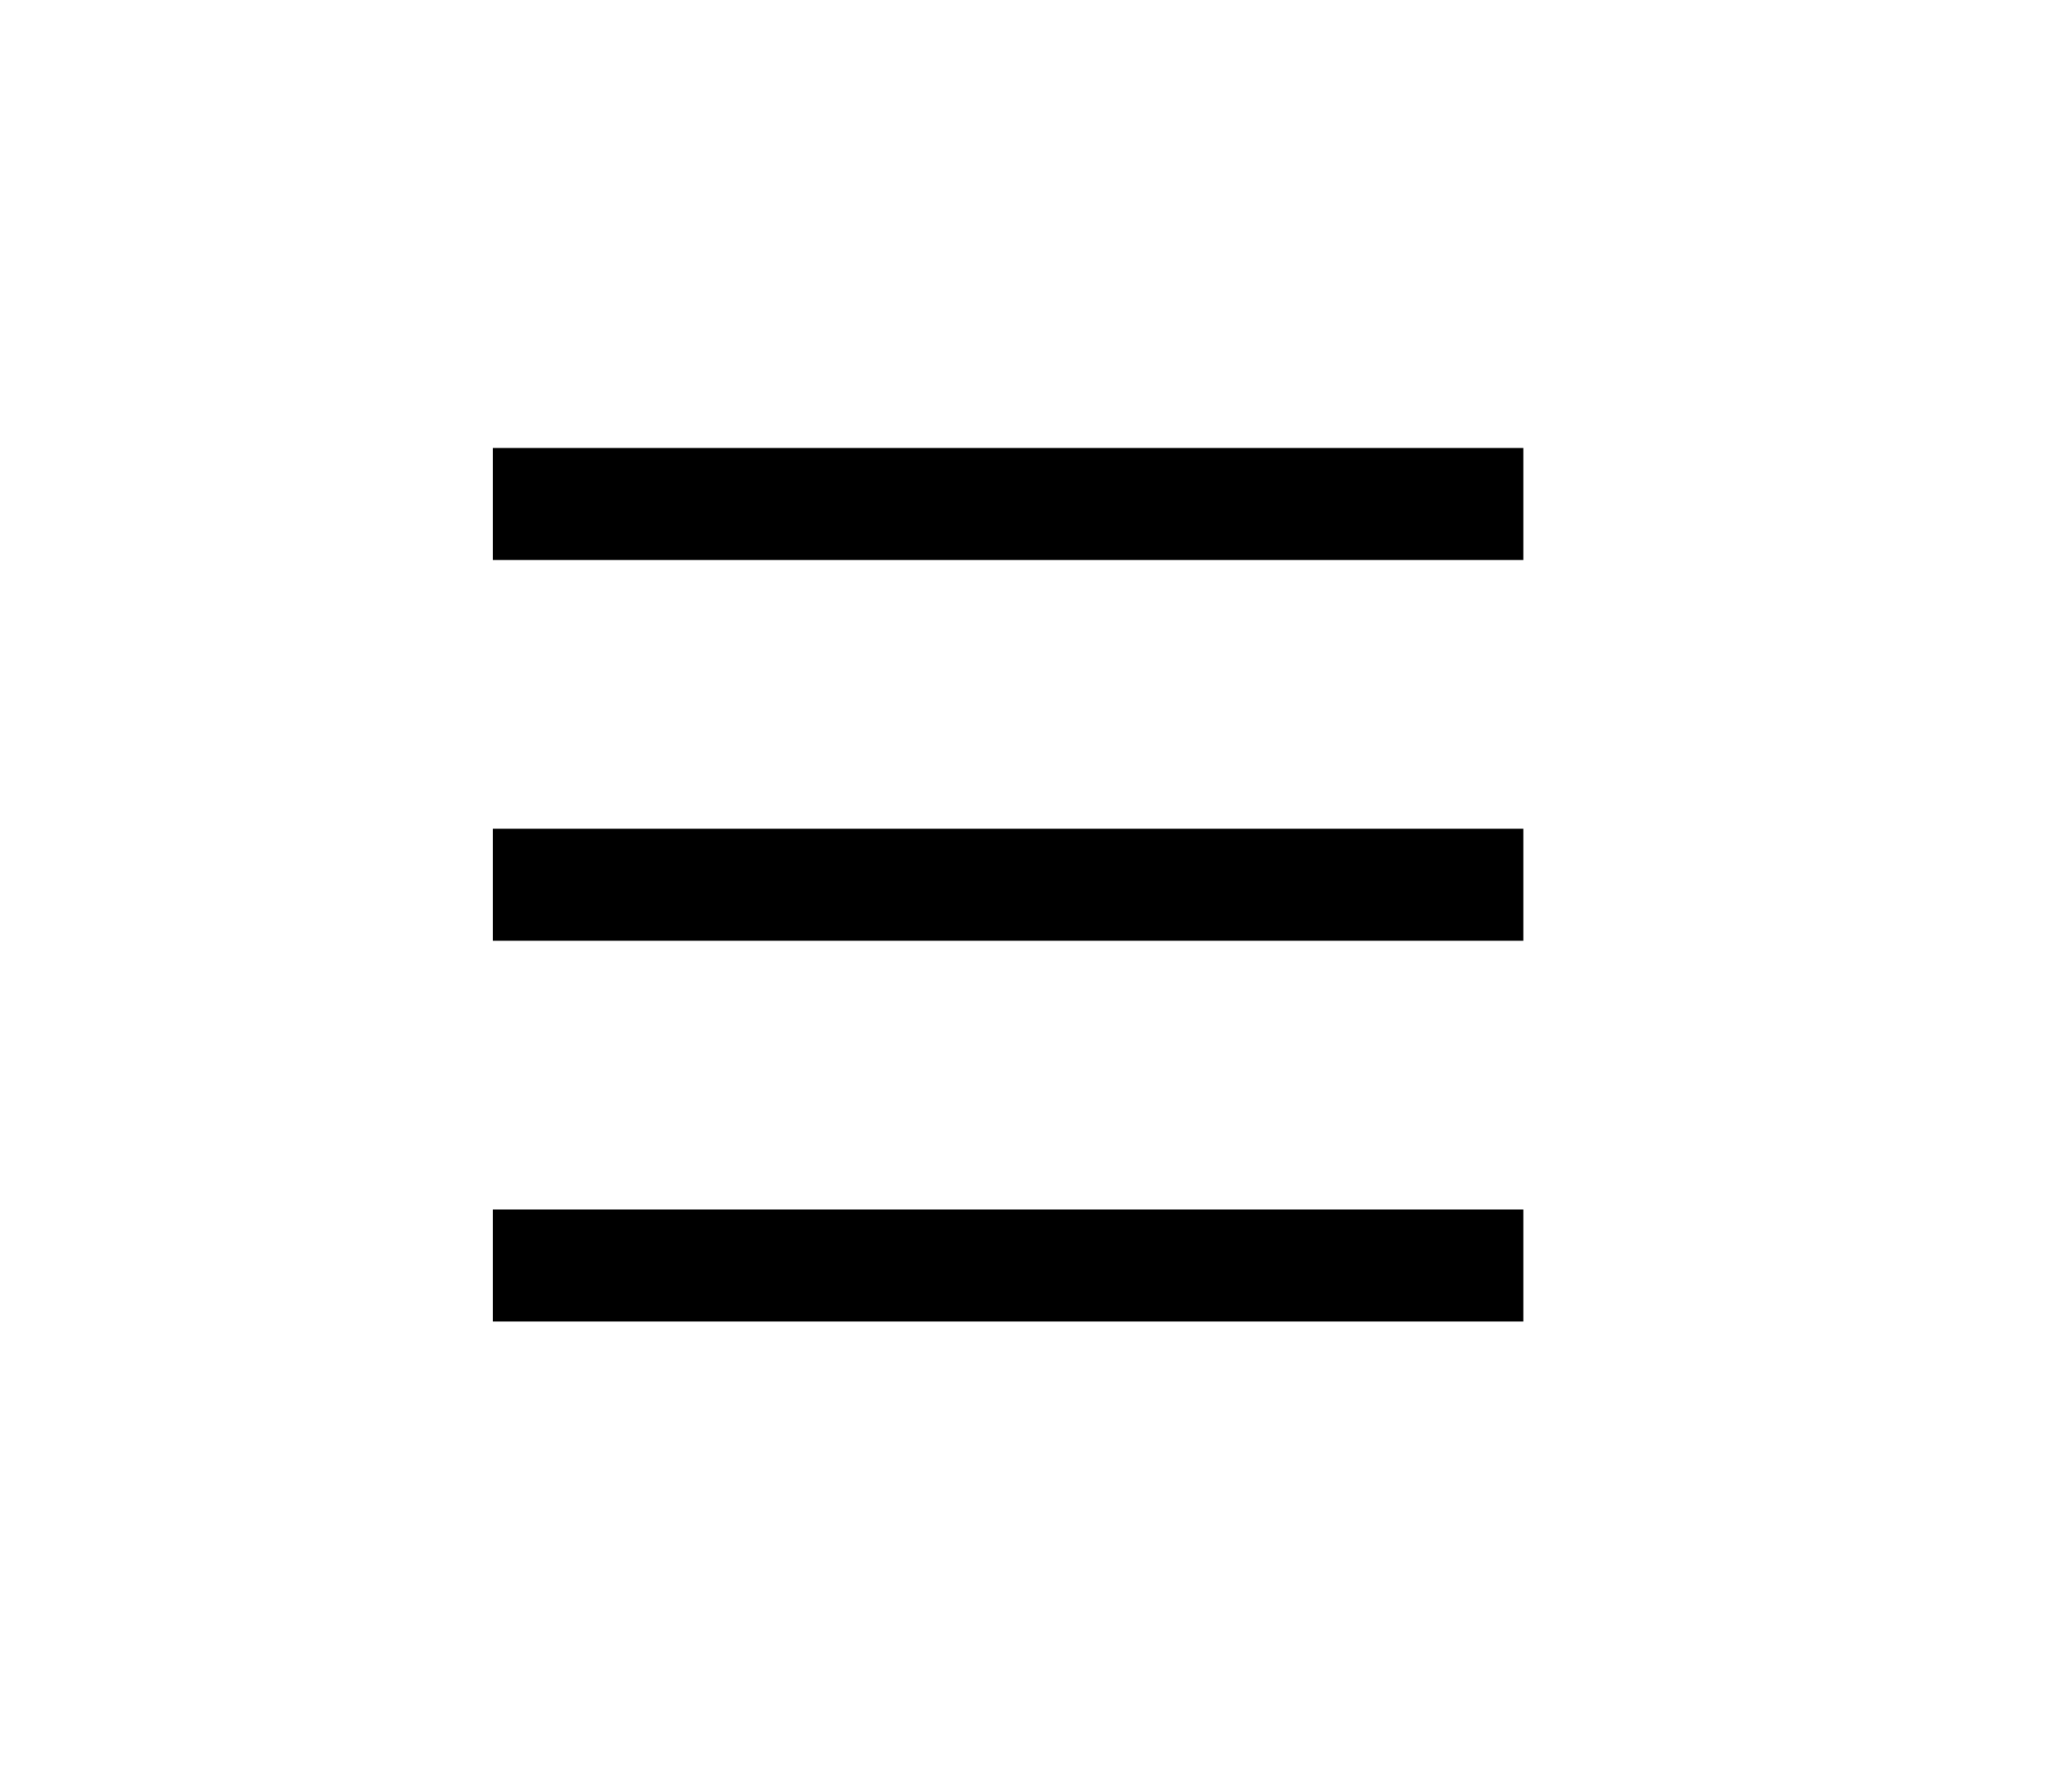
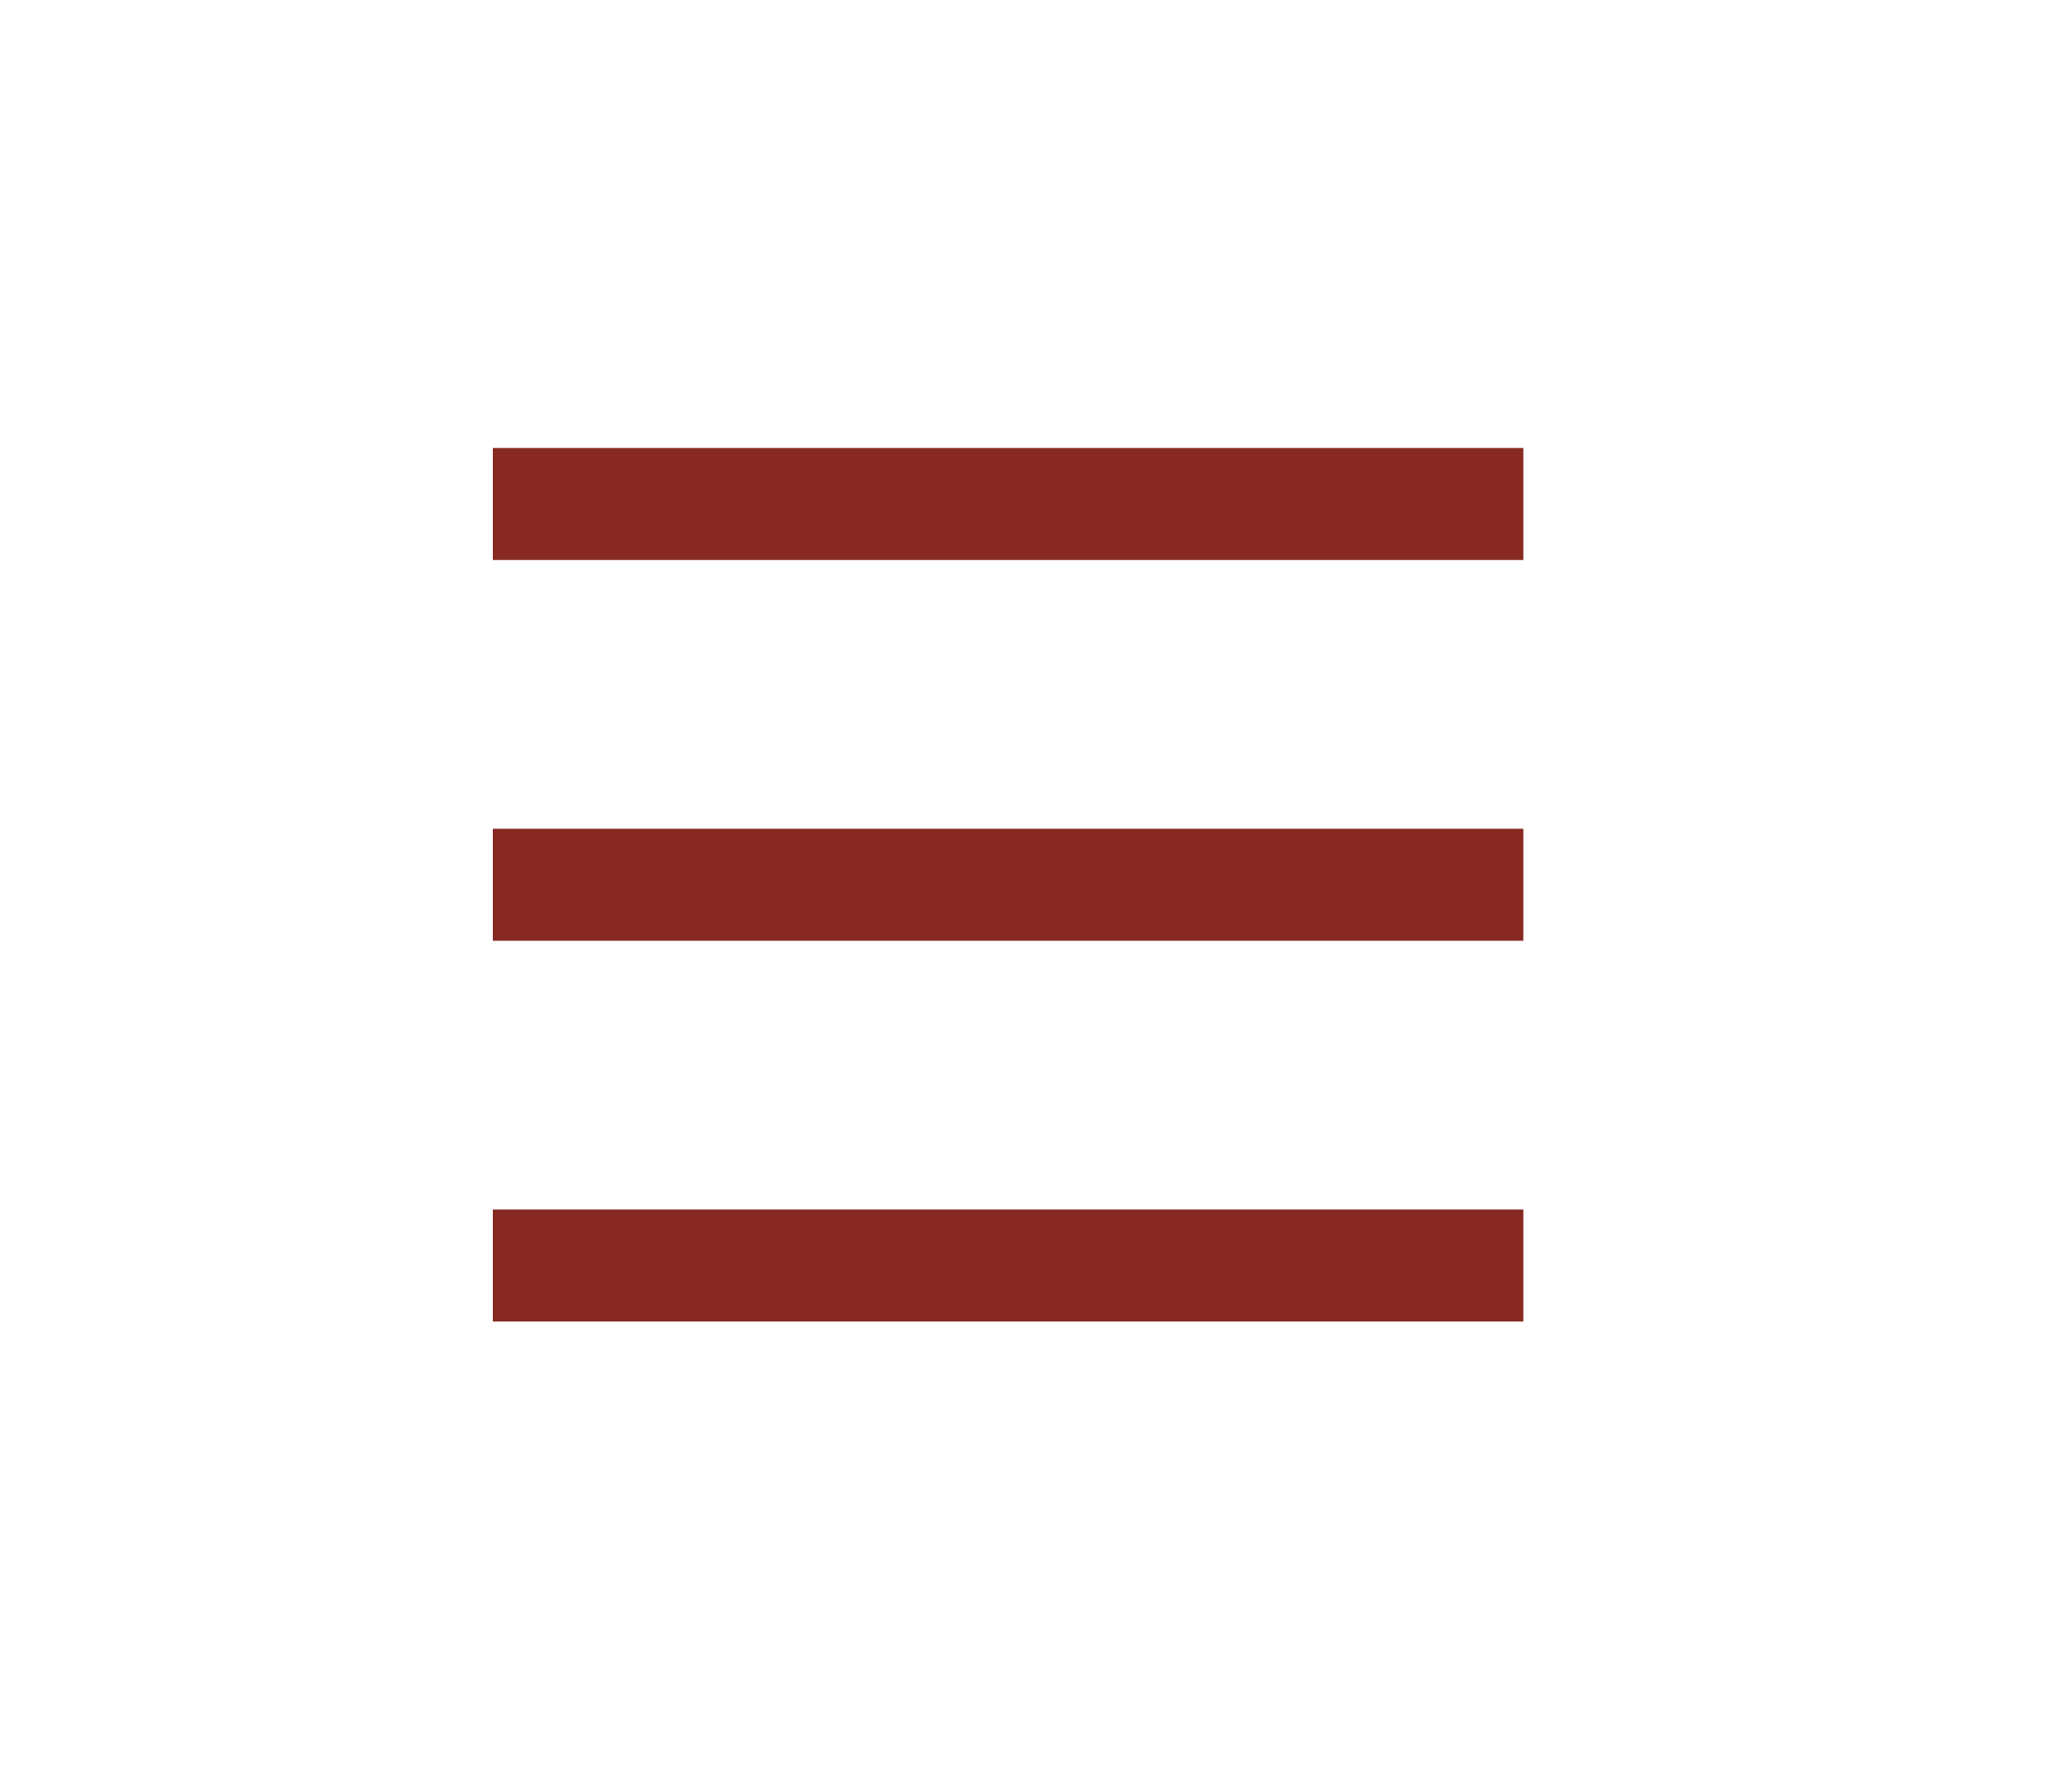
<svg xmlns="http://www.w3.org/2000/svg" width="46" height="40" viewBox="0 0 46 40" fill="none">
-   <path fill-rule="evenodd" clip-rule="evenodd" d="M34 12.5H11V10H34V12.5Z" fill="black" />
-   <path fill-rule="evenodd" clip-rule="evenodd" d="M34 29.5H11V27H34V29.5Z" fill="black" />
-   <path fill-rule="evenodd" clip-rule="evenodd" d="M34 21H11V18.5H34V21Z" fill="black" />
+   <path fill-rule="evenodd" clip-rule="evenodd" d="M34 12.5H11V10H34V12.5Z" fill="#872822" />
+   <path fill-rule="evenodd" clip-rule="evenodd" d="M34 29.5H11V27H34V29.5Z" fill="#872822" />
+   <path fill-rule="evenodd" clip-rule="evenodd" d="M34 21H11V18.5H34V21Z" fill="#872822" />
</svg>
